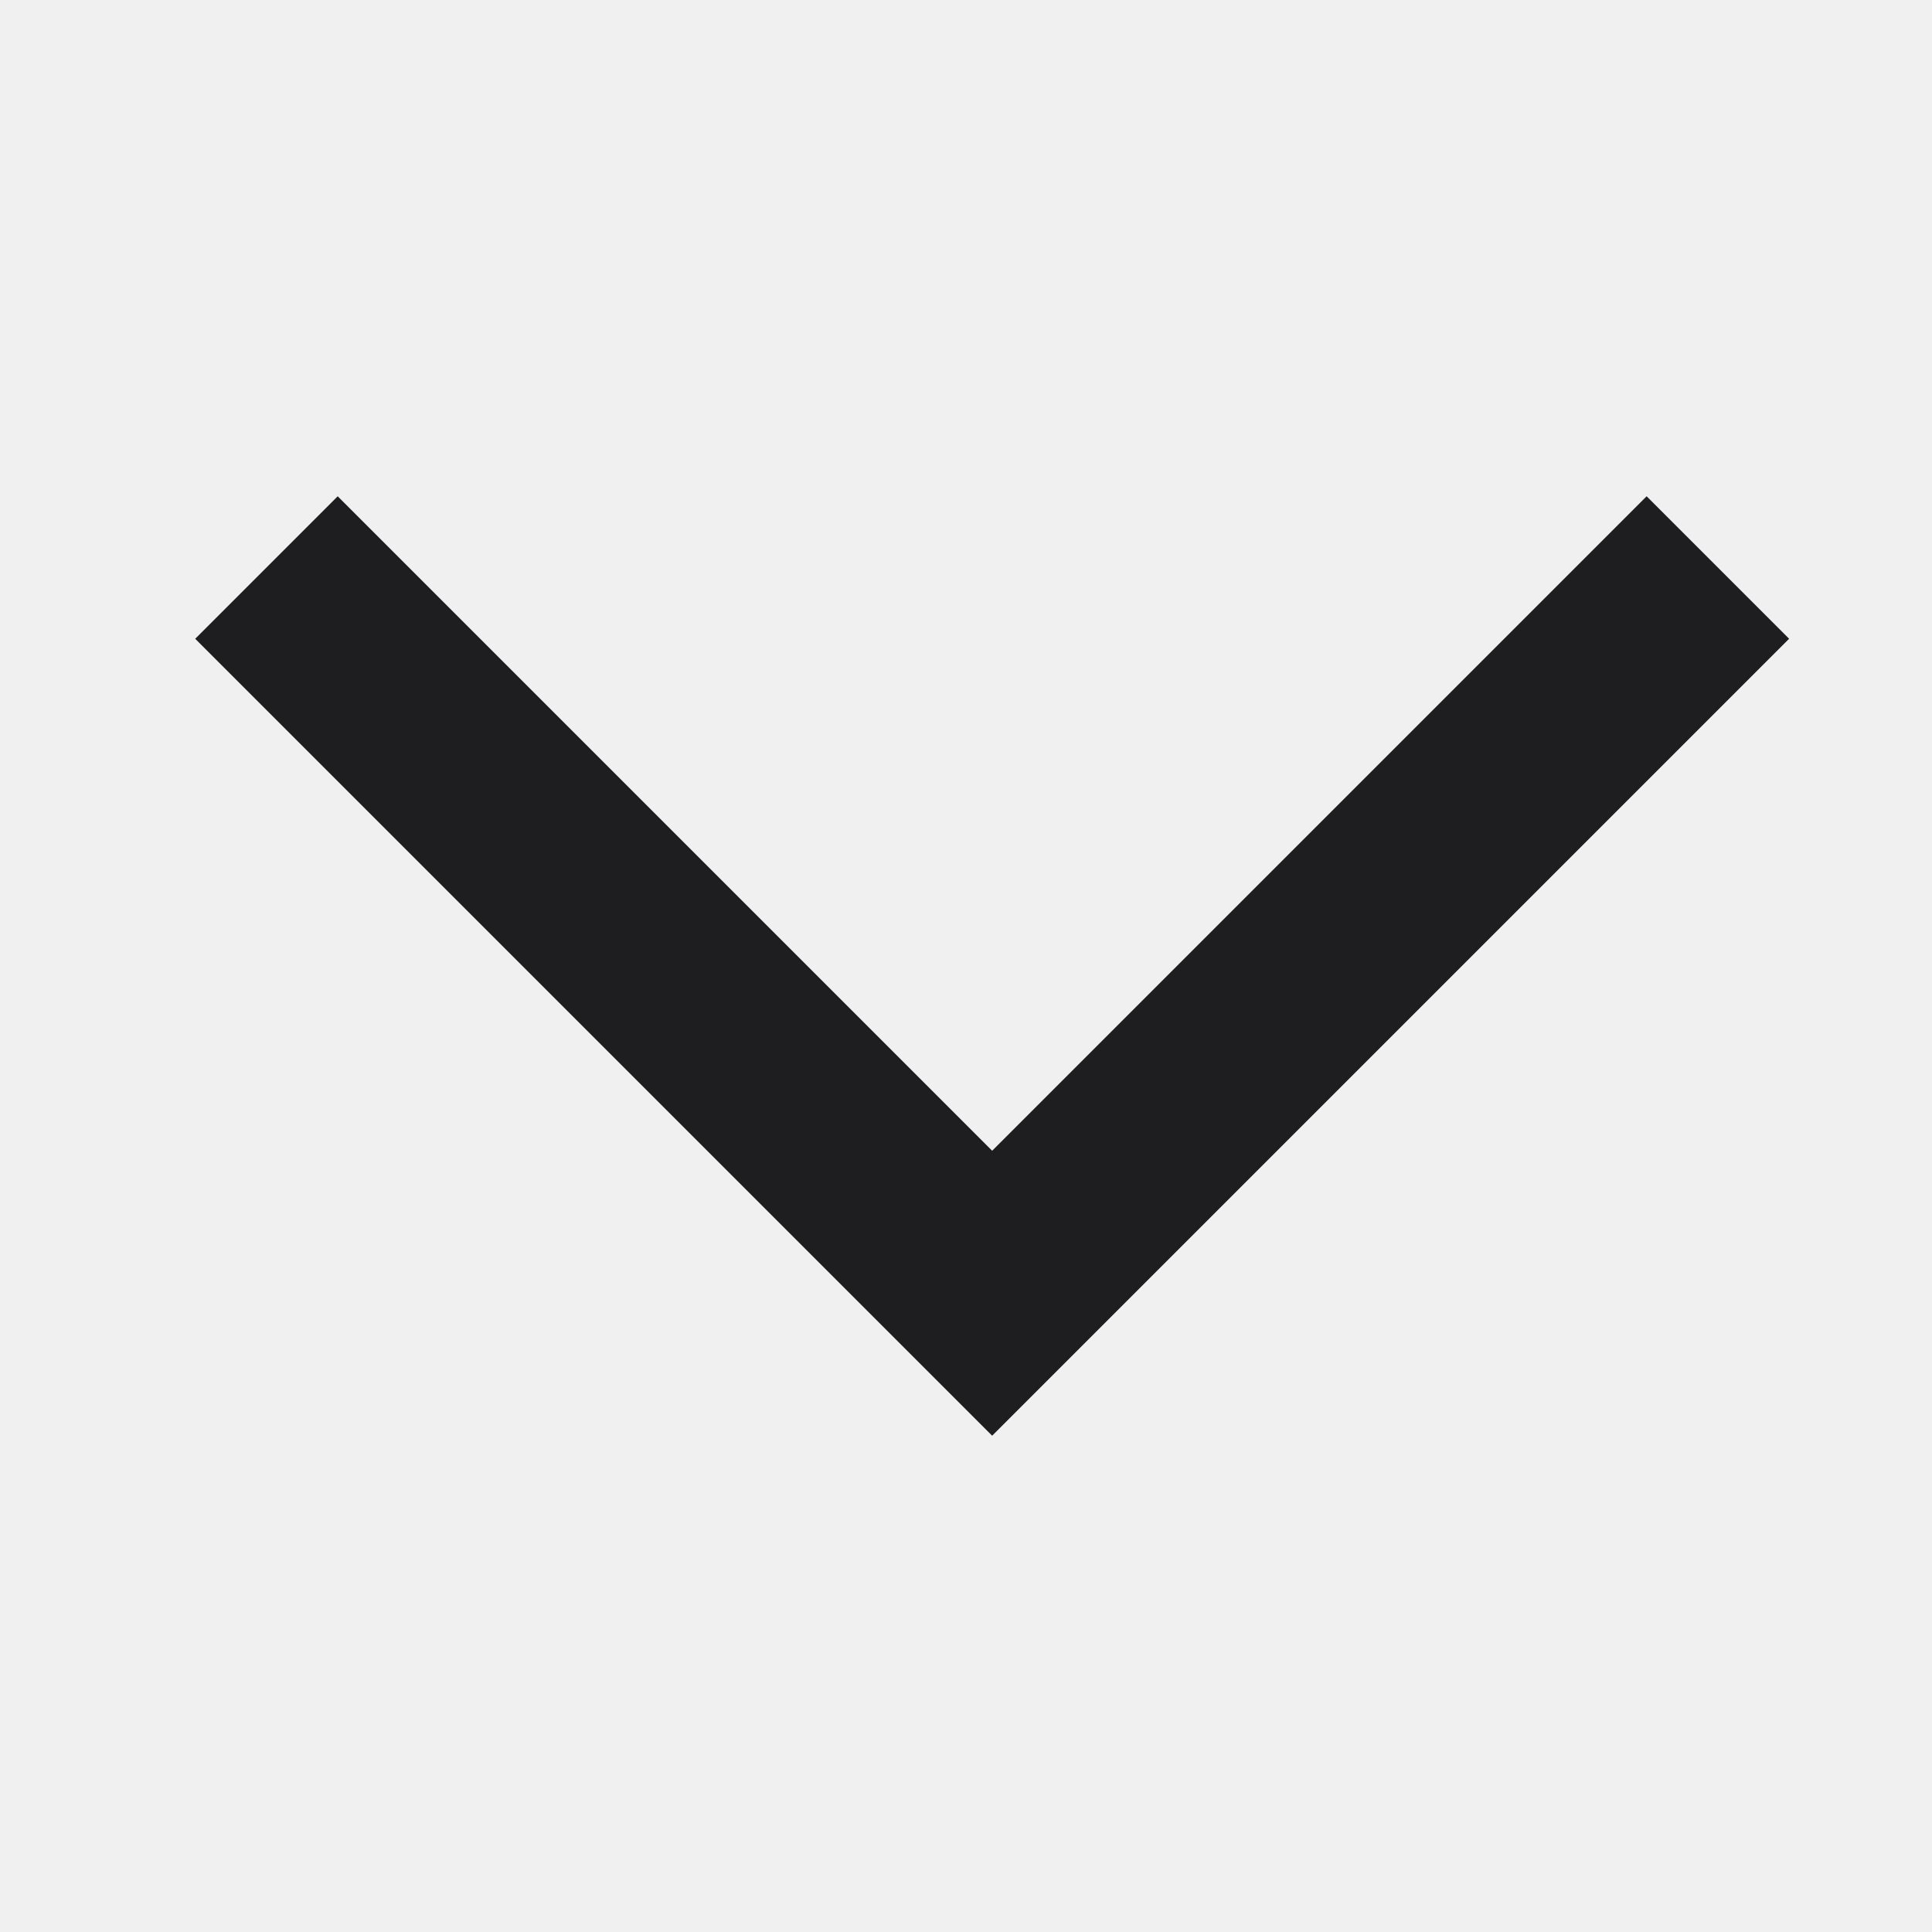
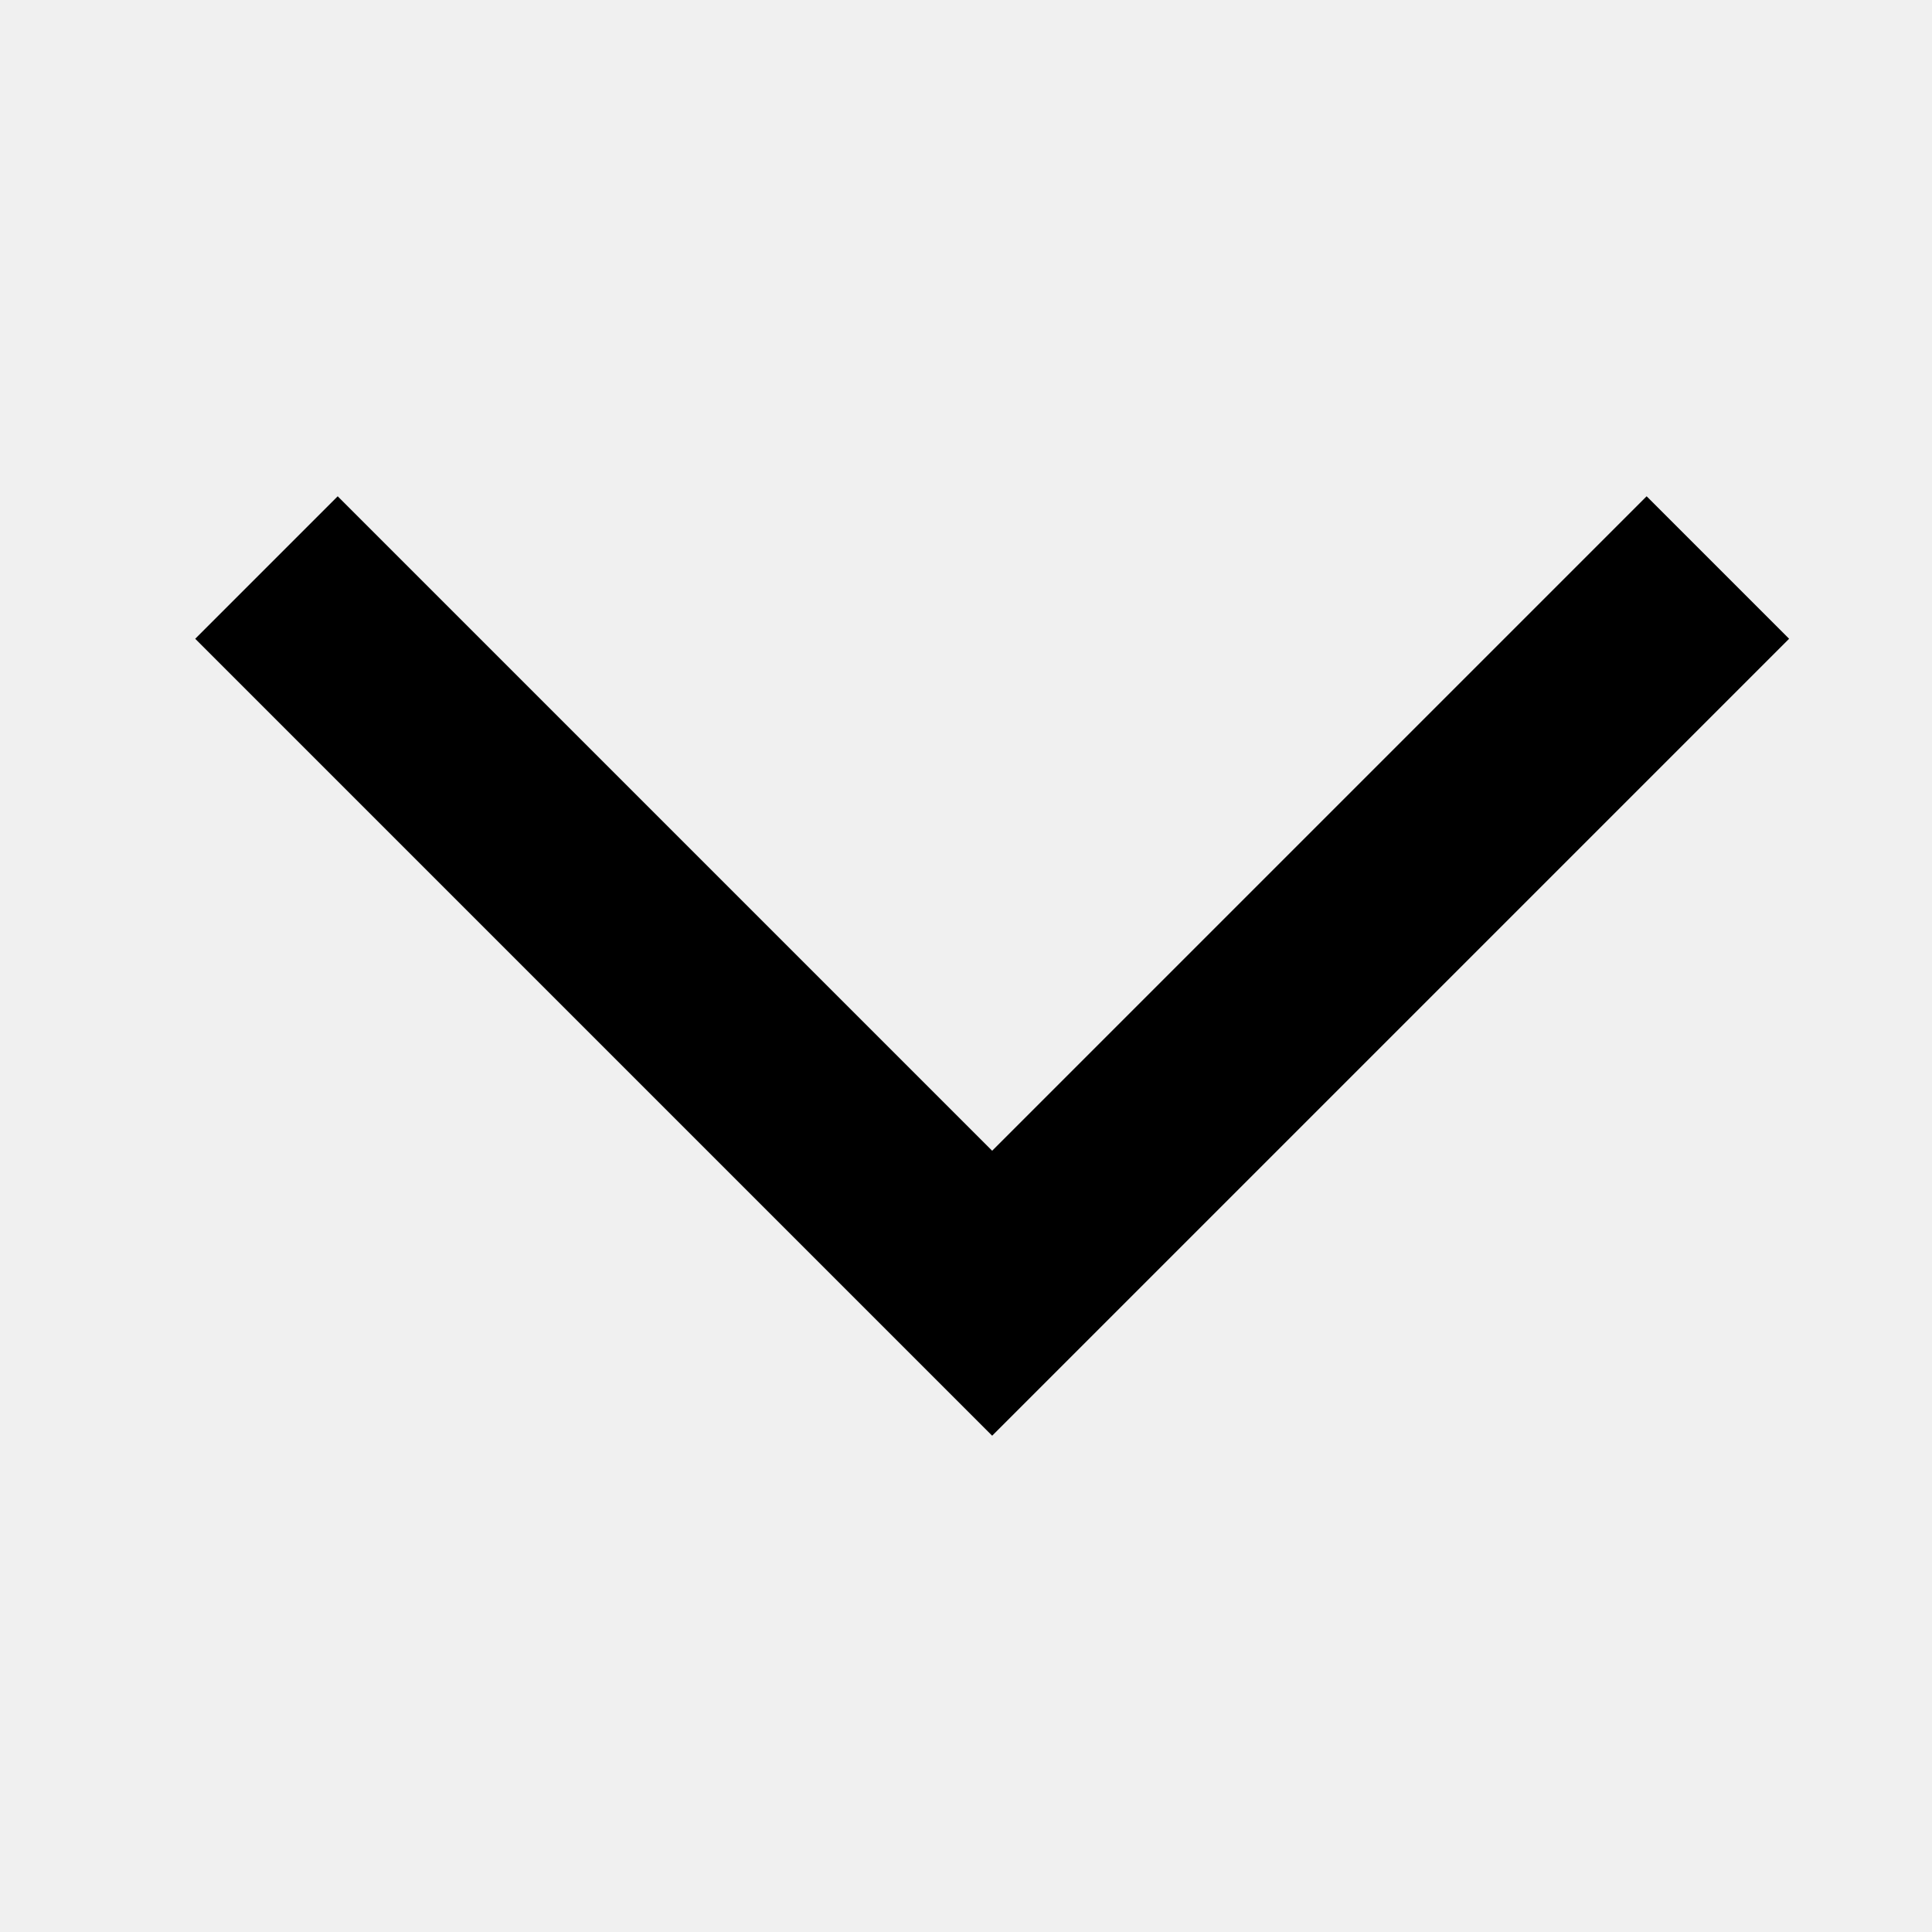
- <svg xmlns="http://www.w3.org/2000/svg" width="100%" height="100%" viewBox="0 0 24 24" fill="none">
+ <svg xmlns="http://www.w3.org/2000/svg" viewBox="0 0 24 24" fill="current">
  <g clip-path="url(#clip0_212_9286)">
-     <path d="M4.195 6.165L2.425 7.935L12.325 17.835L22.225 7.935L20.455 6.165L12.325 14.295L4.195 6.165Z" fill="#1E1E20" />
+     <path d="M4.195 6.165L2.425 7.935L12.325 17.835L22.225 7.935L20.455 6.165L12.325 14.295L4.195 6.165Z" />
  </g>
  <defs>
    <clipPath id="clip0_212_9286">
      <rect width="100%" height="100%" fill="white" />
    </clipPath>
  </defs>
</svg>
